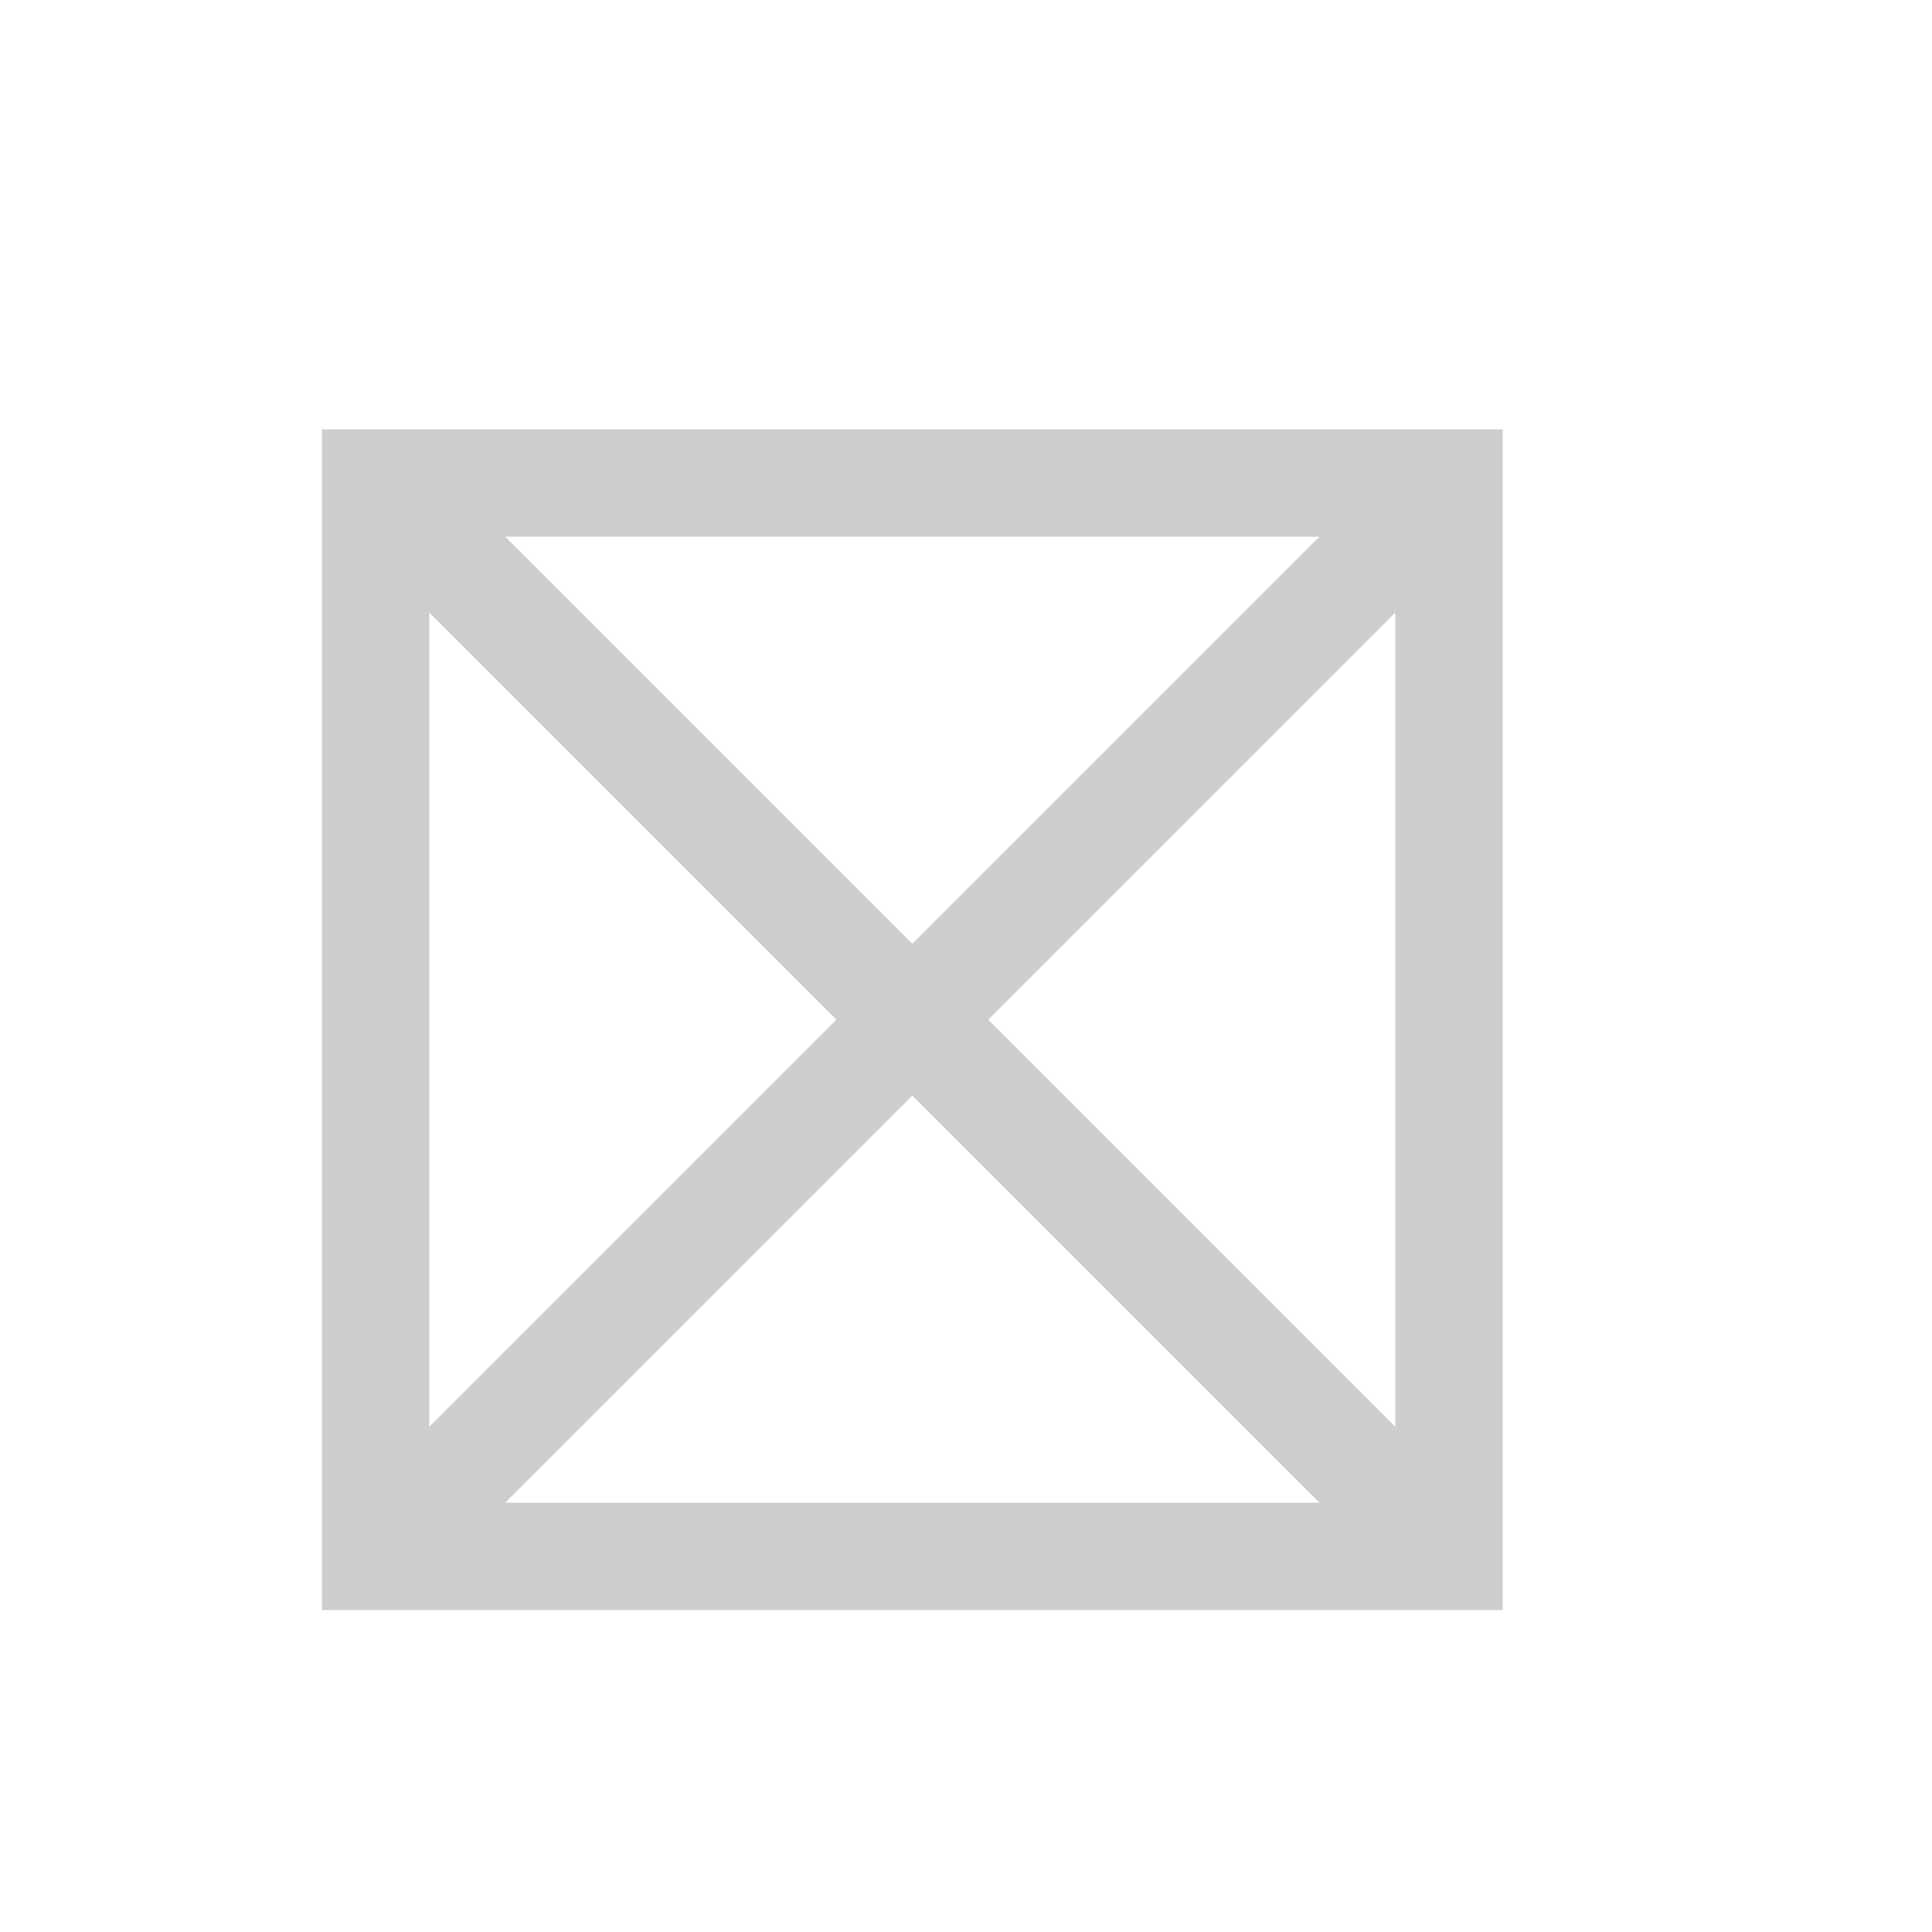
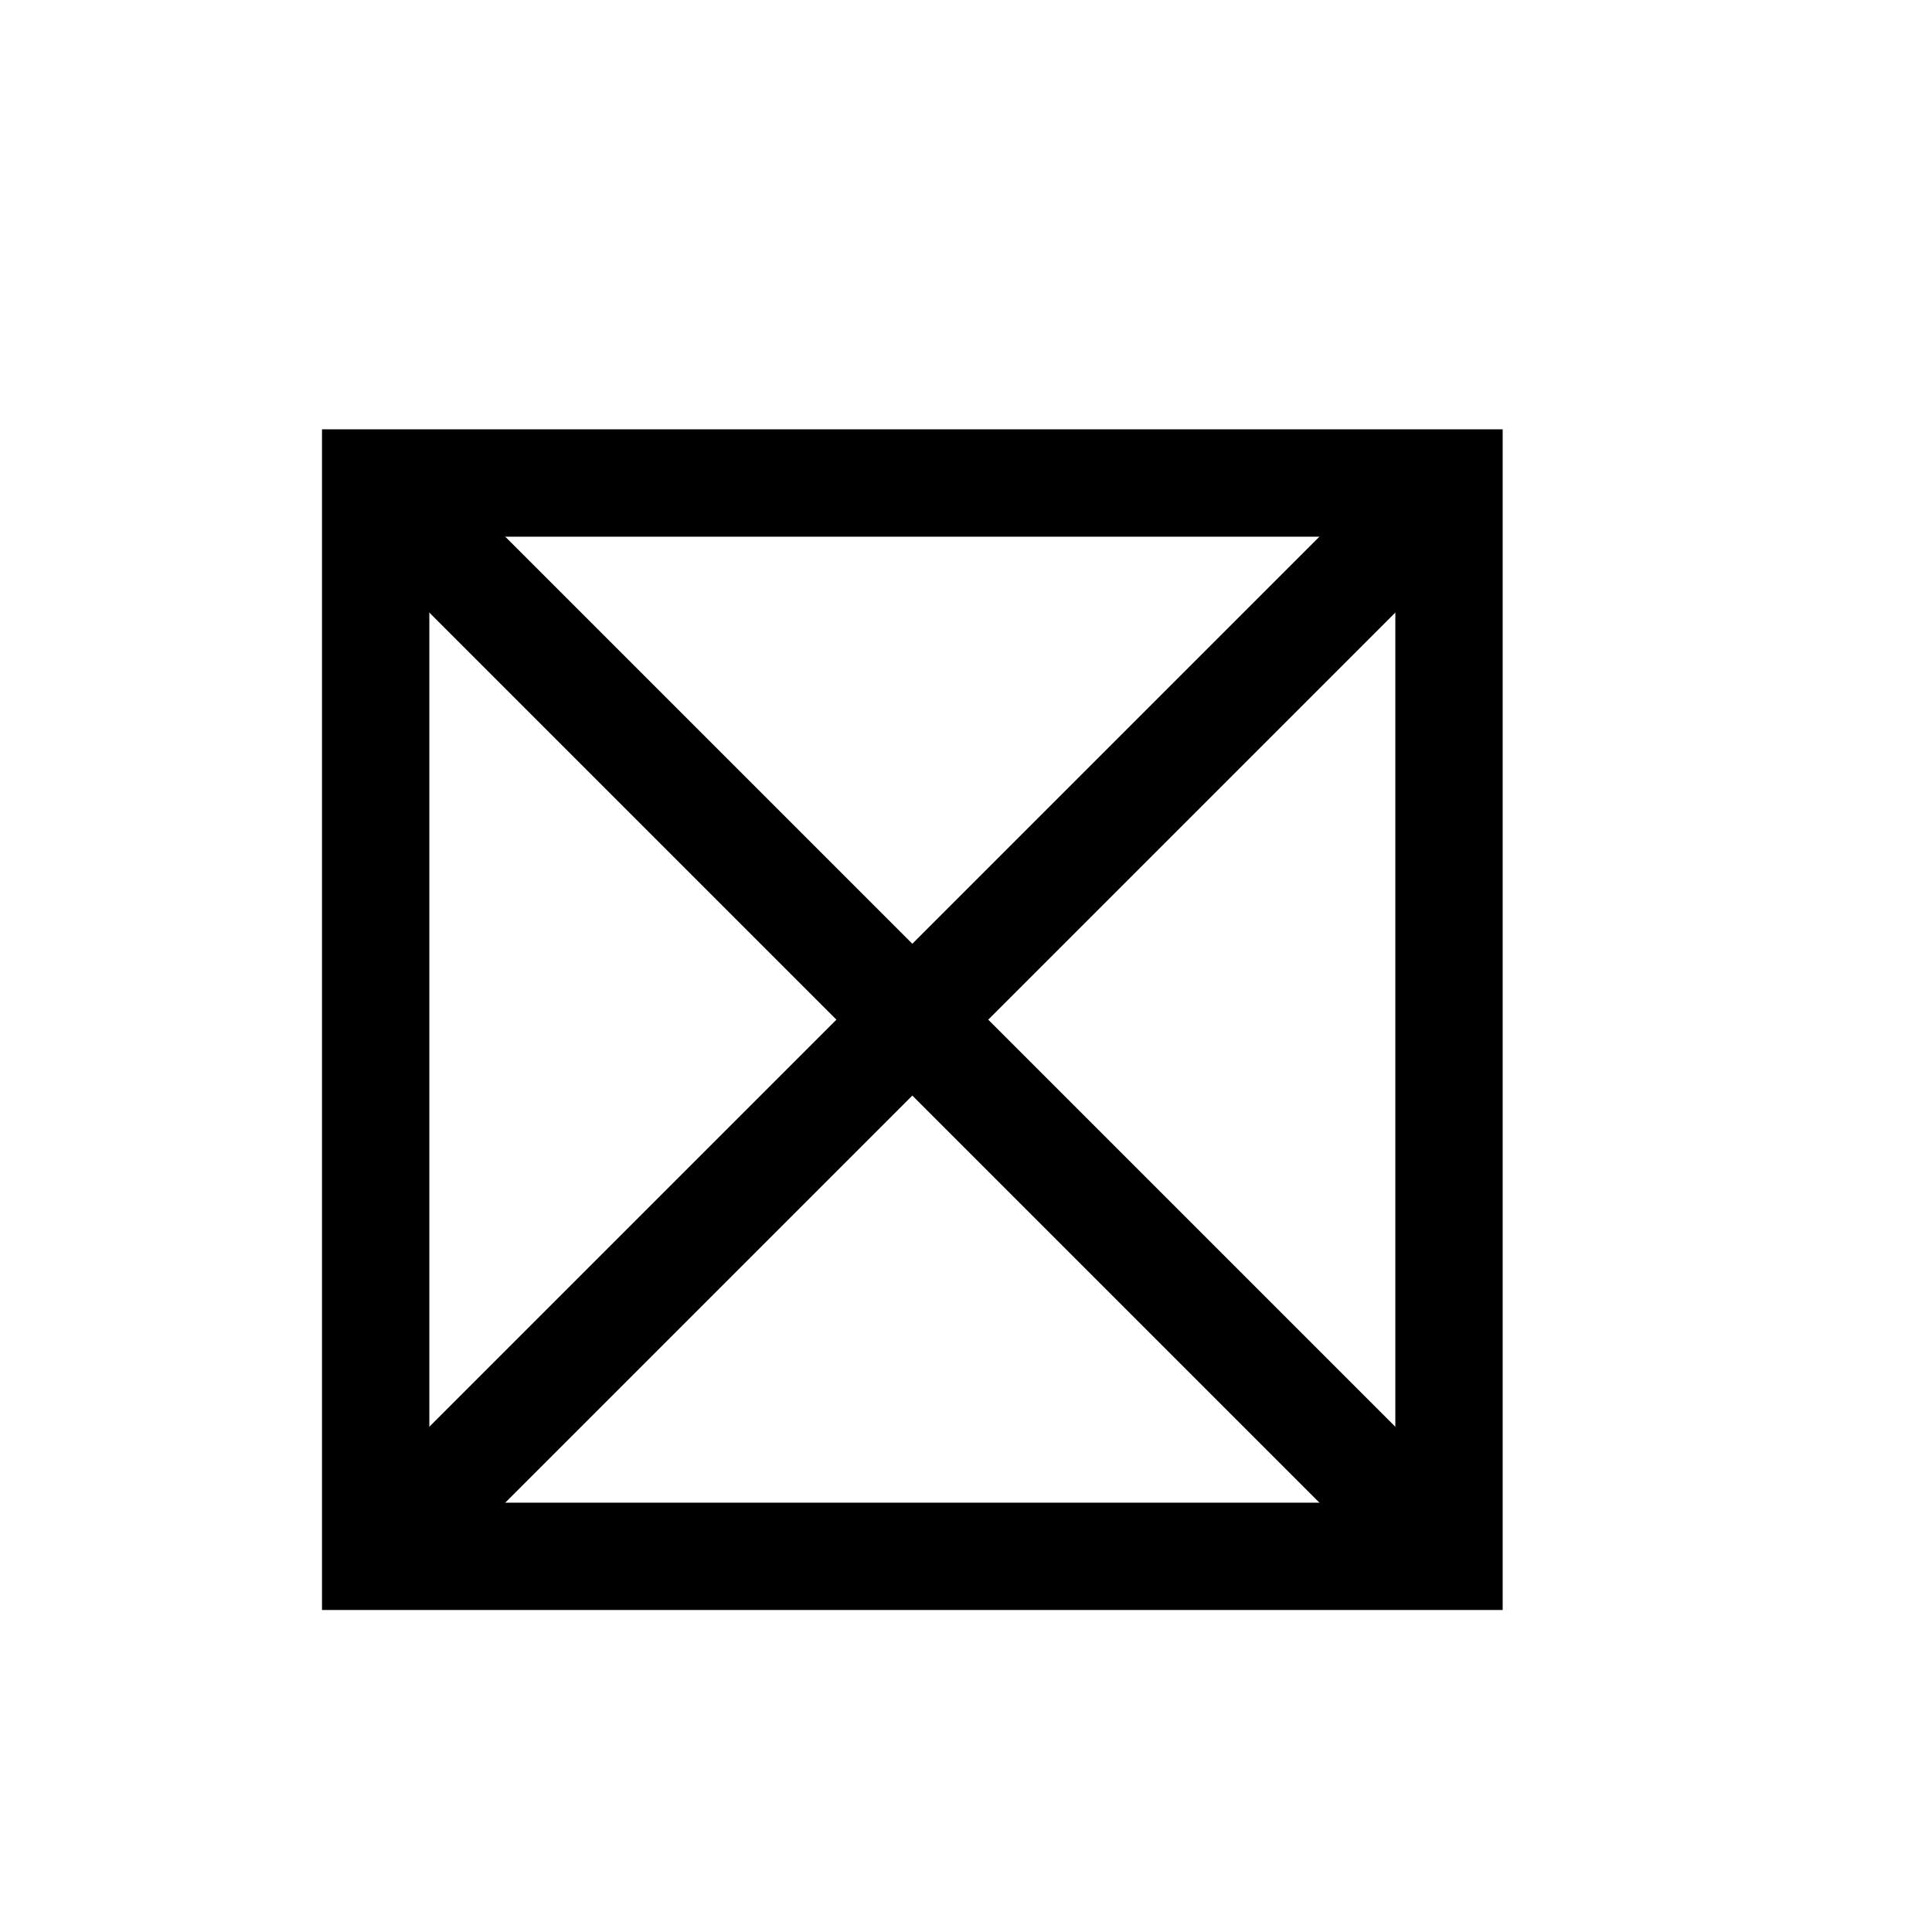
<svg xmlns="http://www.w3.org/2000/svg" width="18" height="18" version="1.1" viewBox="0 0 18 18">
-   <g transform="scale(.5)" fill="none" stroke="#cccdcf" stroke-width="2">
+   <g transform="scale(.5)" fill="none" stroke="currentColor" stroke-width="2">
    <rect x="7" y="9" width="20" height="20" stroke-linecap="round" />
    <path d="m7 29 20-20" />
    <path d="m7 9 20 20" />
  </g>
</svg>
